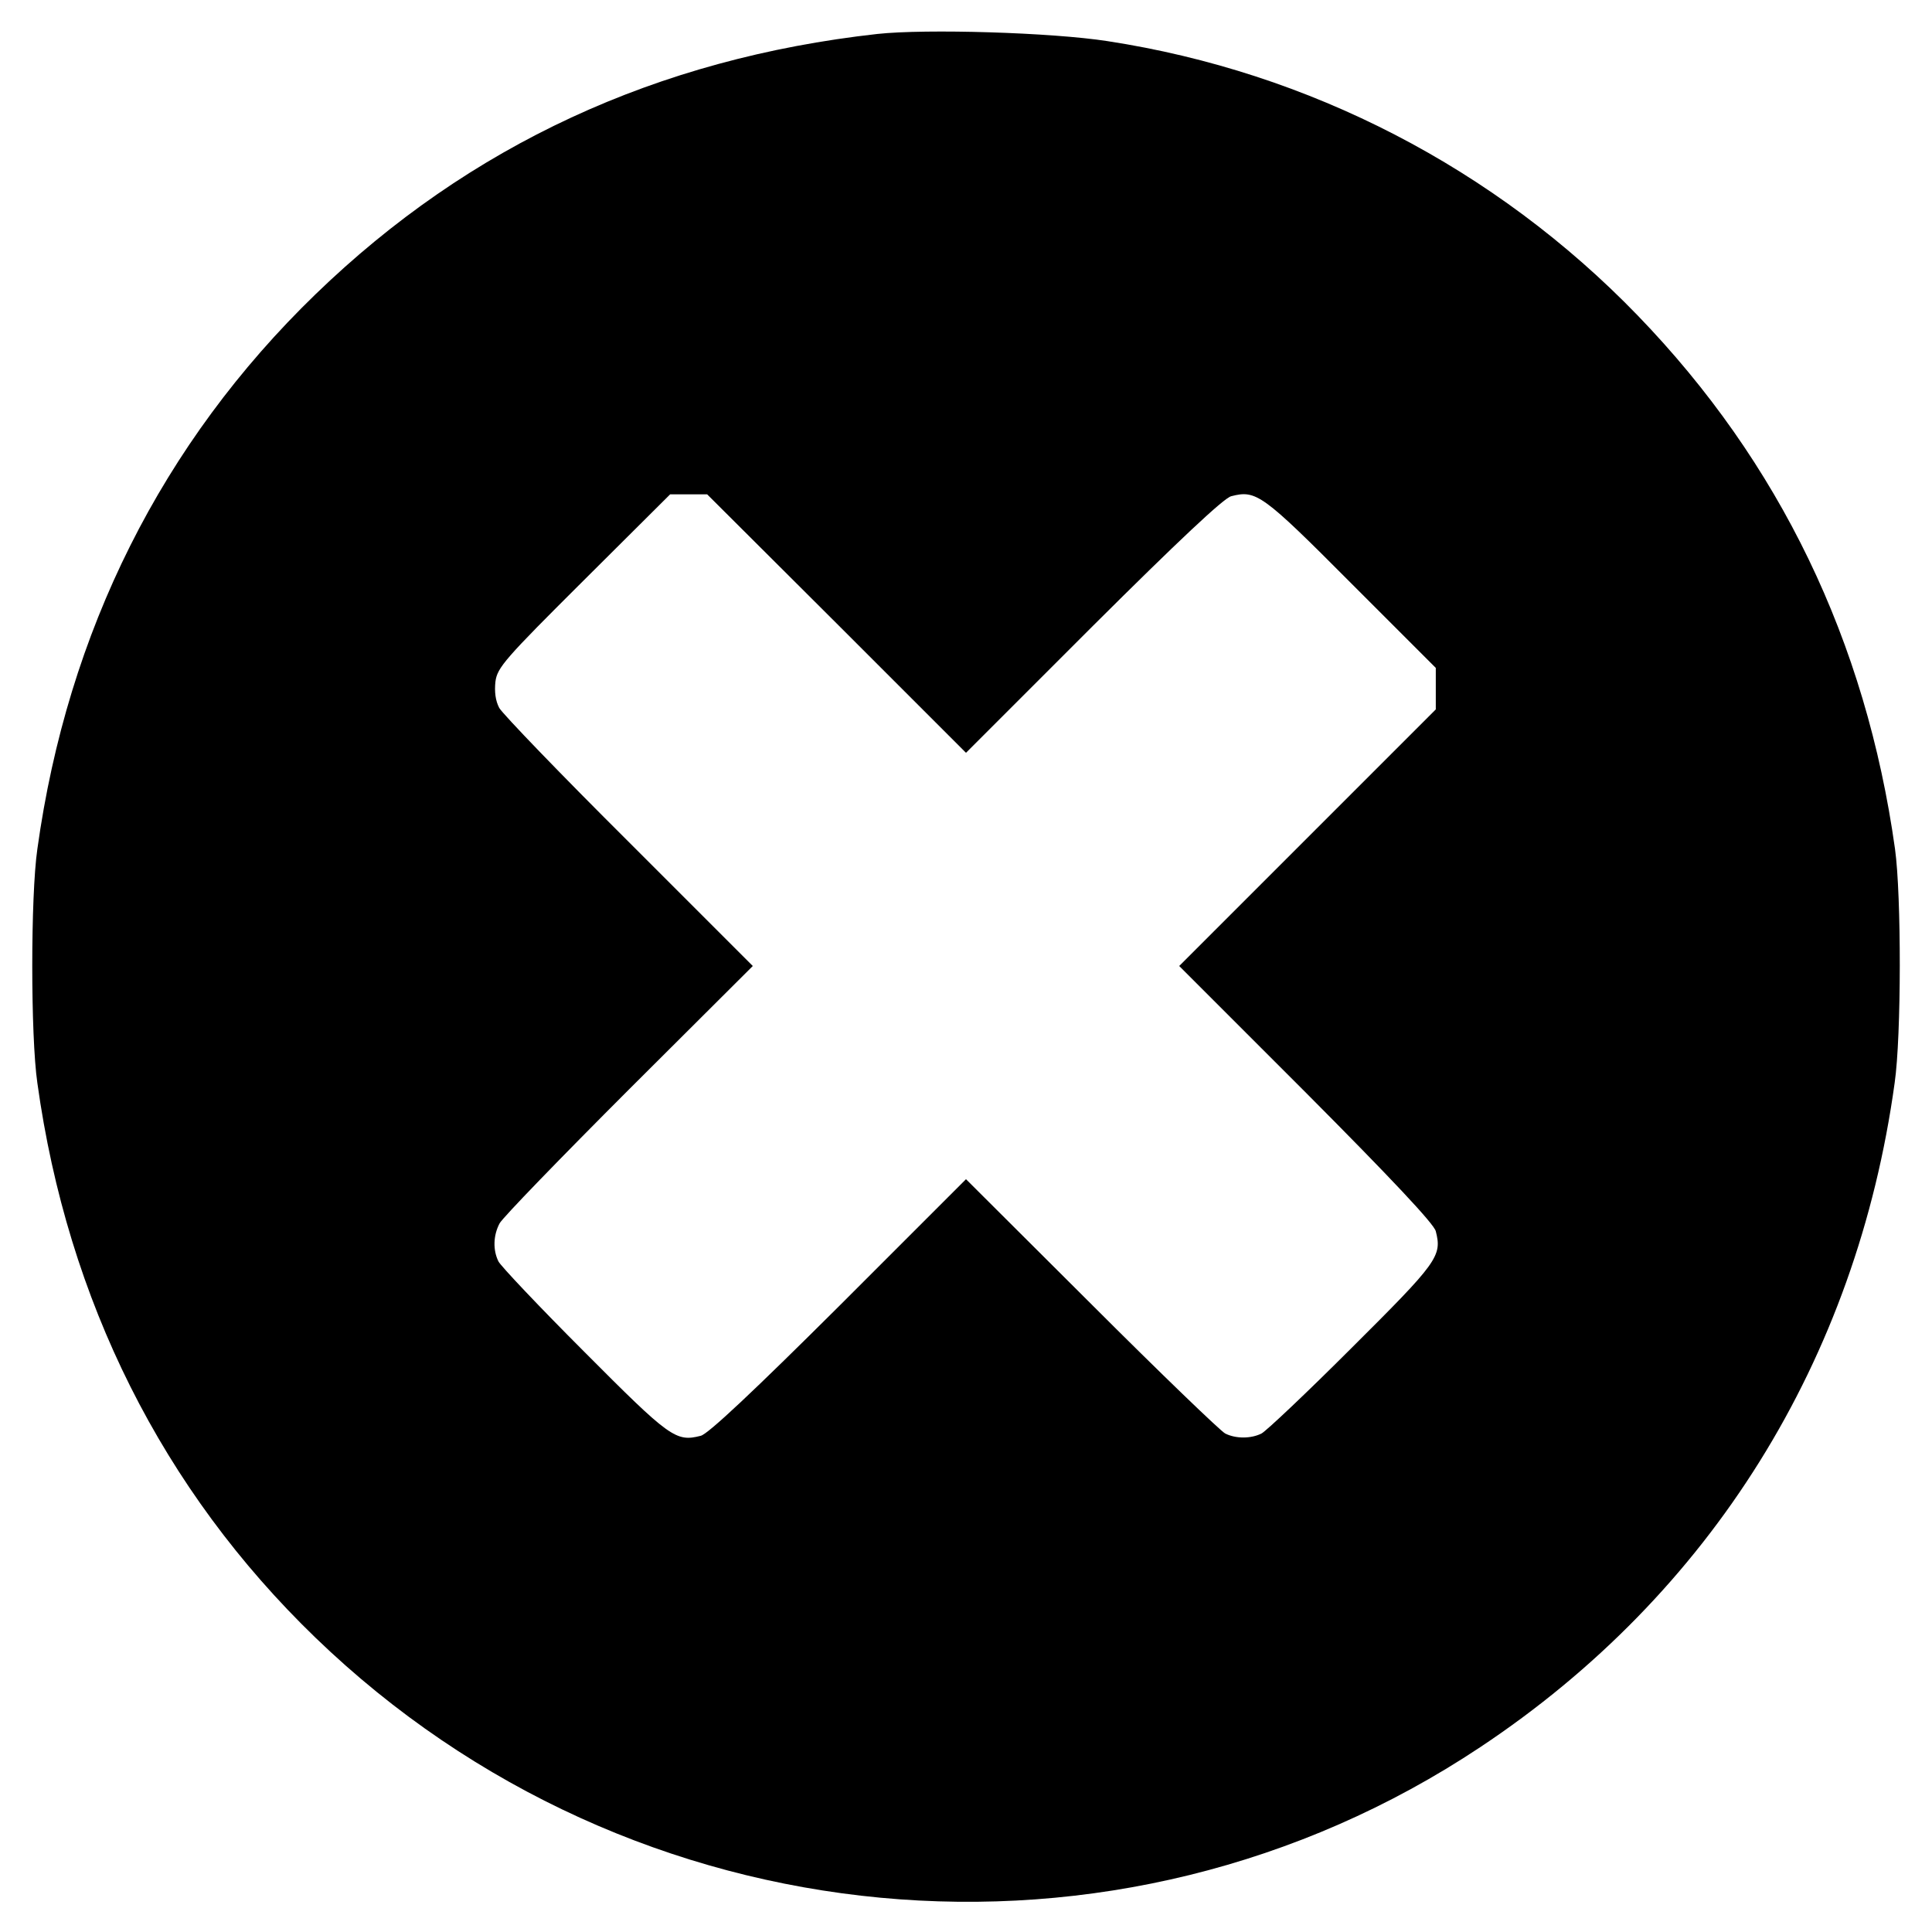
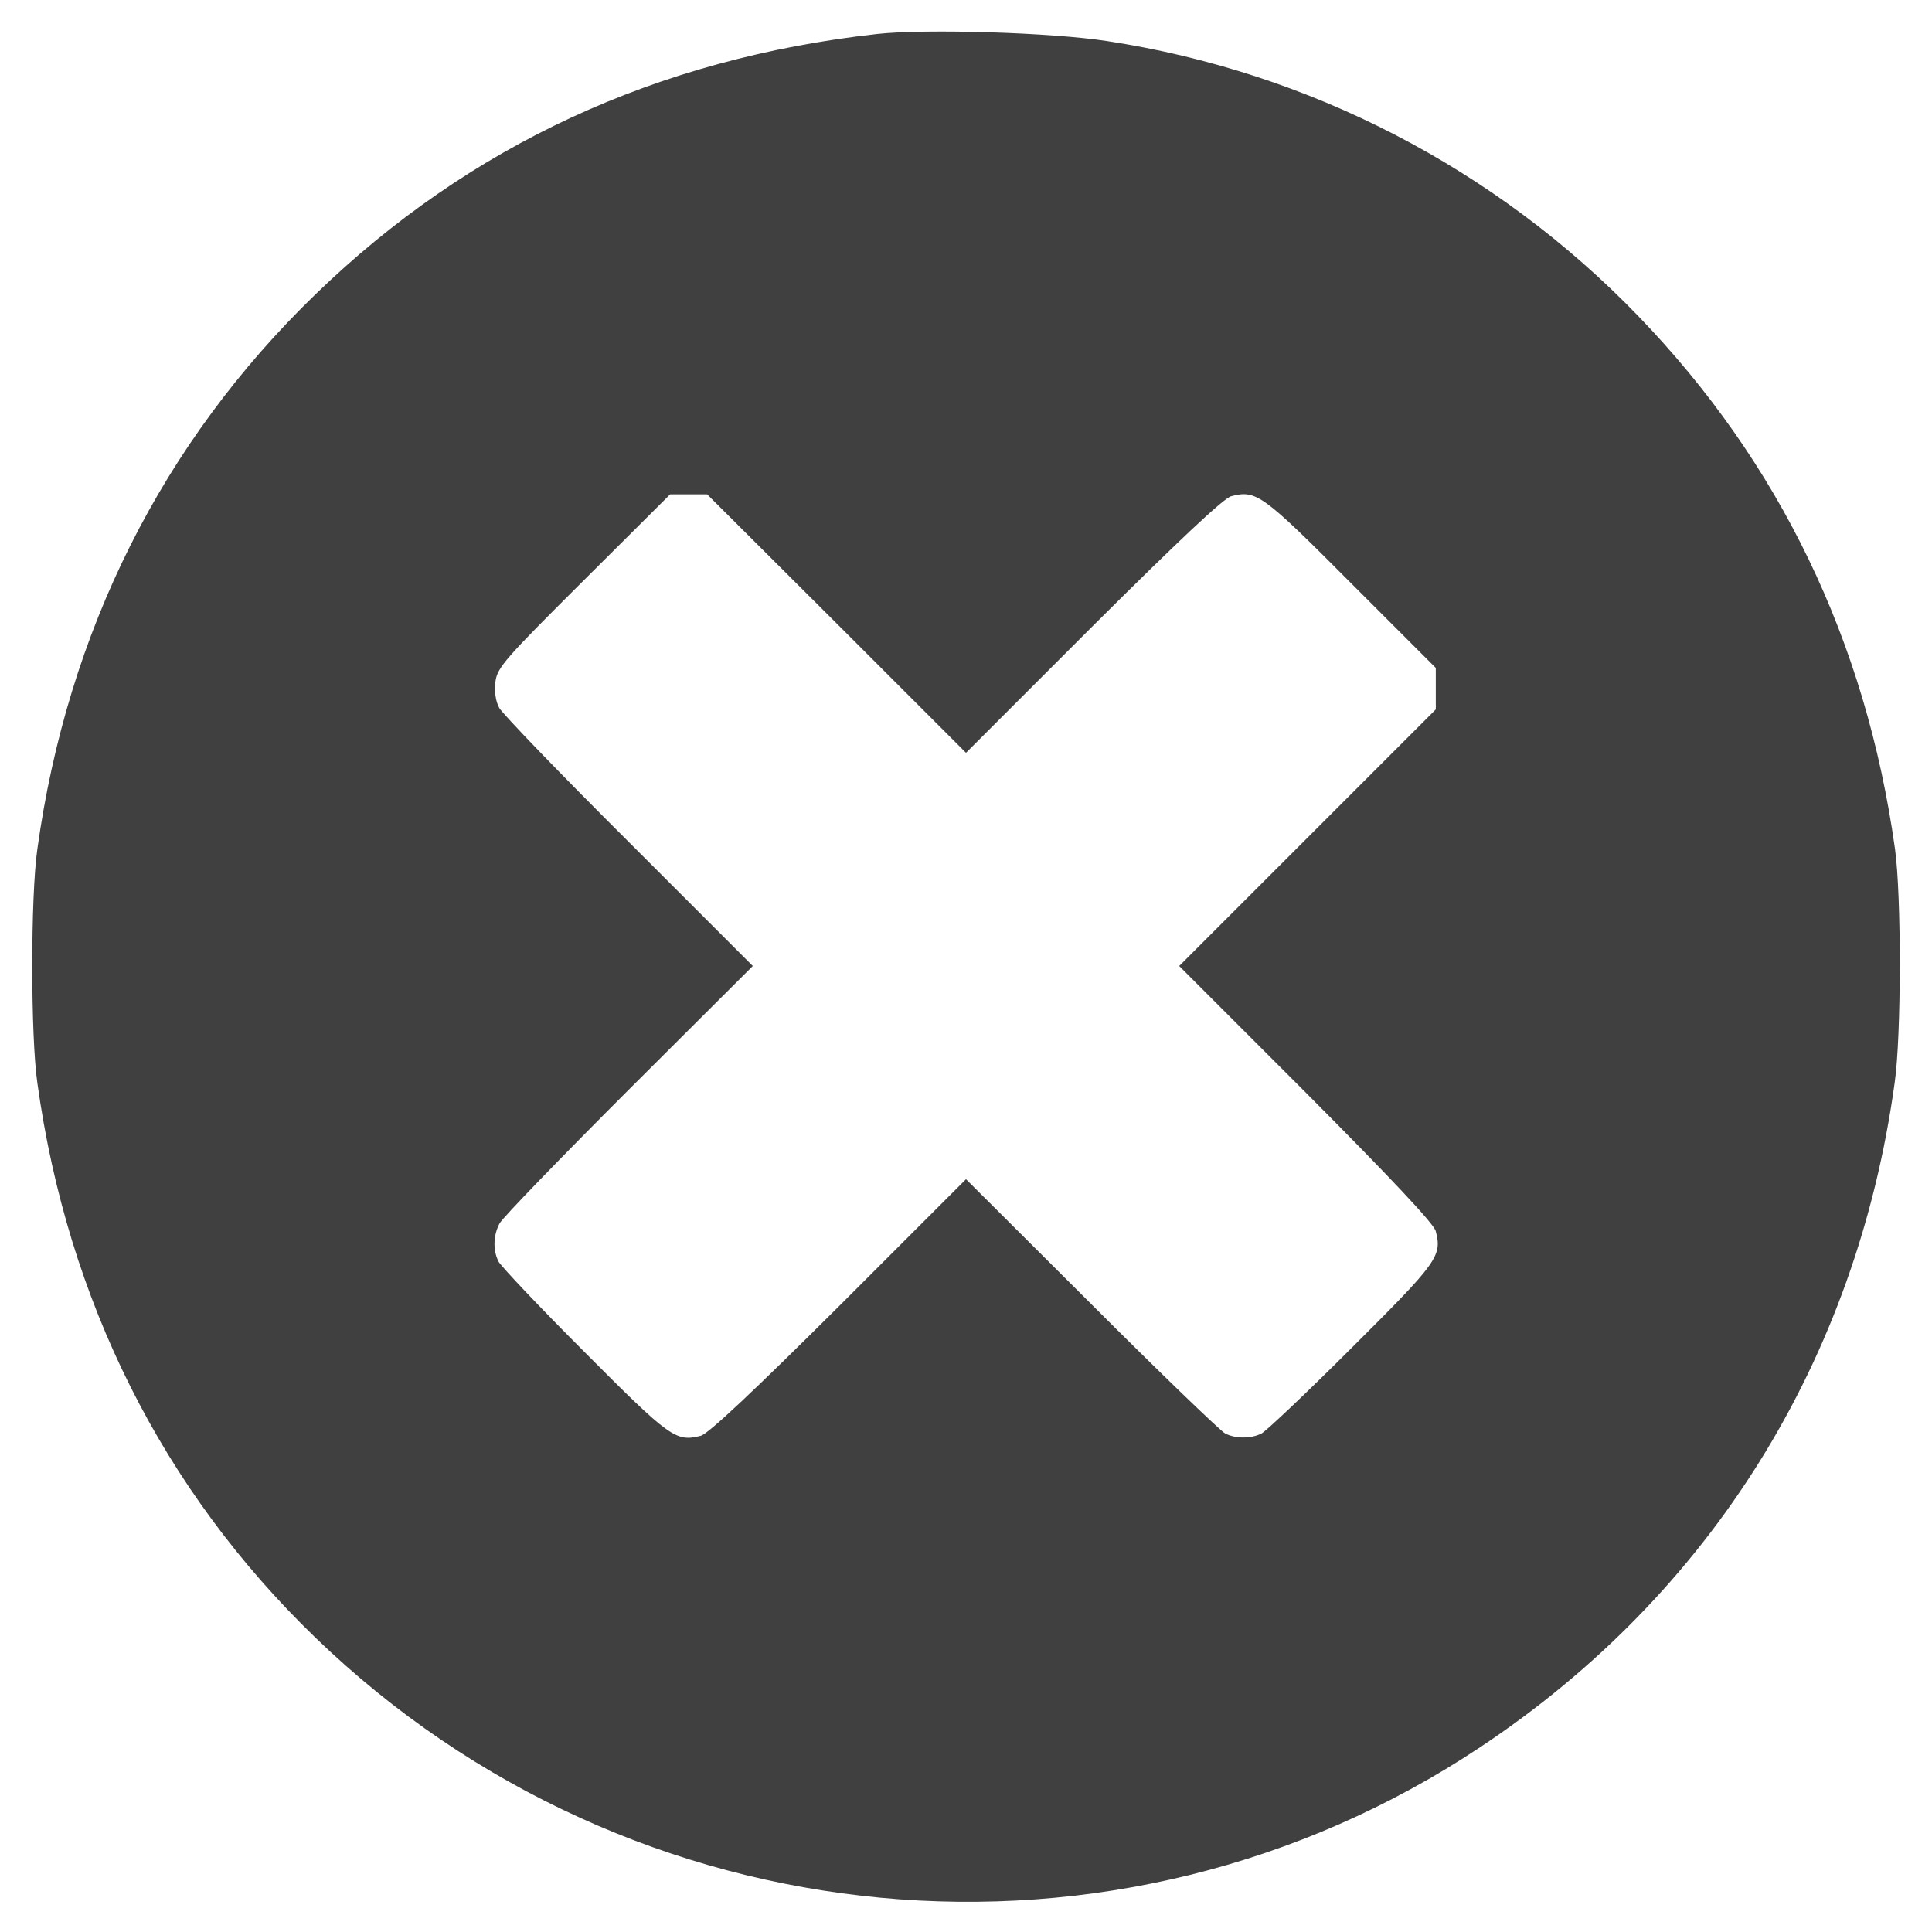
<svg xmlns="http://www.w3.org/2000/svg" version="1.0" width="512pt" height="512pt" viewBox="0 0 512 512">
-   <g transform="translate(0,512) scale(0.1,-0.1)" fill="#000000" stroke="none">
+   <g transform="translate(0,512) scale(0.1,-0.1)" fill="hsl(0, 0%, 0%, 75%)" stroke="none">
    <path d="M2325 5030 c-584 -65 -1081 -295 -1489 -690 -406 -393 -657 -893 -737 -1470 -18 -124 -18 -496 0 -620 80 -577 332 -1079 737 -1470 839 -810 2124 -931 3087 -290 611 406 997 1026 1098 1760 18 125 18 497 1 620 -77 551 -306 1025 -682 1414 -377 390 -870 645 -1405 727 -148 23 -481 33 -610 19z m-108 -1562 l343 -343 337 337 c223 222 347 339 366 343 66 17 82 6 317 -230 l225 -225 0 -55 0 -55 -340 -340 -340 -340 337 -337 c222 -223 339 -347 343 -366 17 -66 5 -82 -223 -309 -119 -119 -227 -221 -239 -227 -28 -14 -68 -14 -96 0 -12 6 -172 160 -354 342 l-333 332 -337 -337 c-223 -222 -347 -339 -366 -343 -66 -17 -82 -5 -309 223 -119 119 -221 227 -227 239 -15 30 -14 69 3 101 8 15 162 174 343 355 l328 327 -328 328 c-181 180 -335 340 -344 356 -10 19 -13 43 -10 70 5 37 25 60 234 268 l229 228 49 0 49 0 343 -342z" />
  </g>
</svg>
